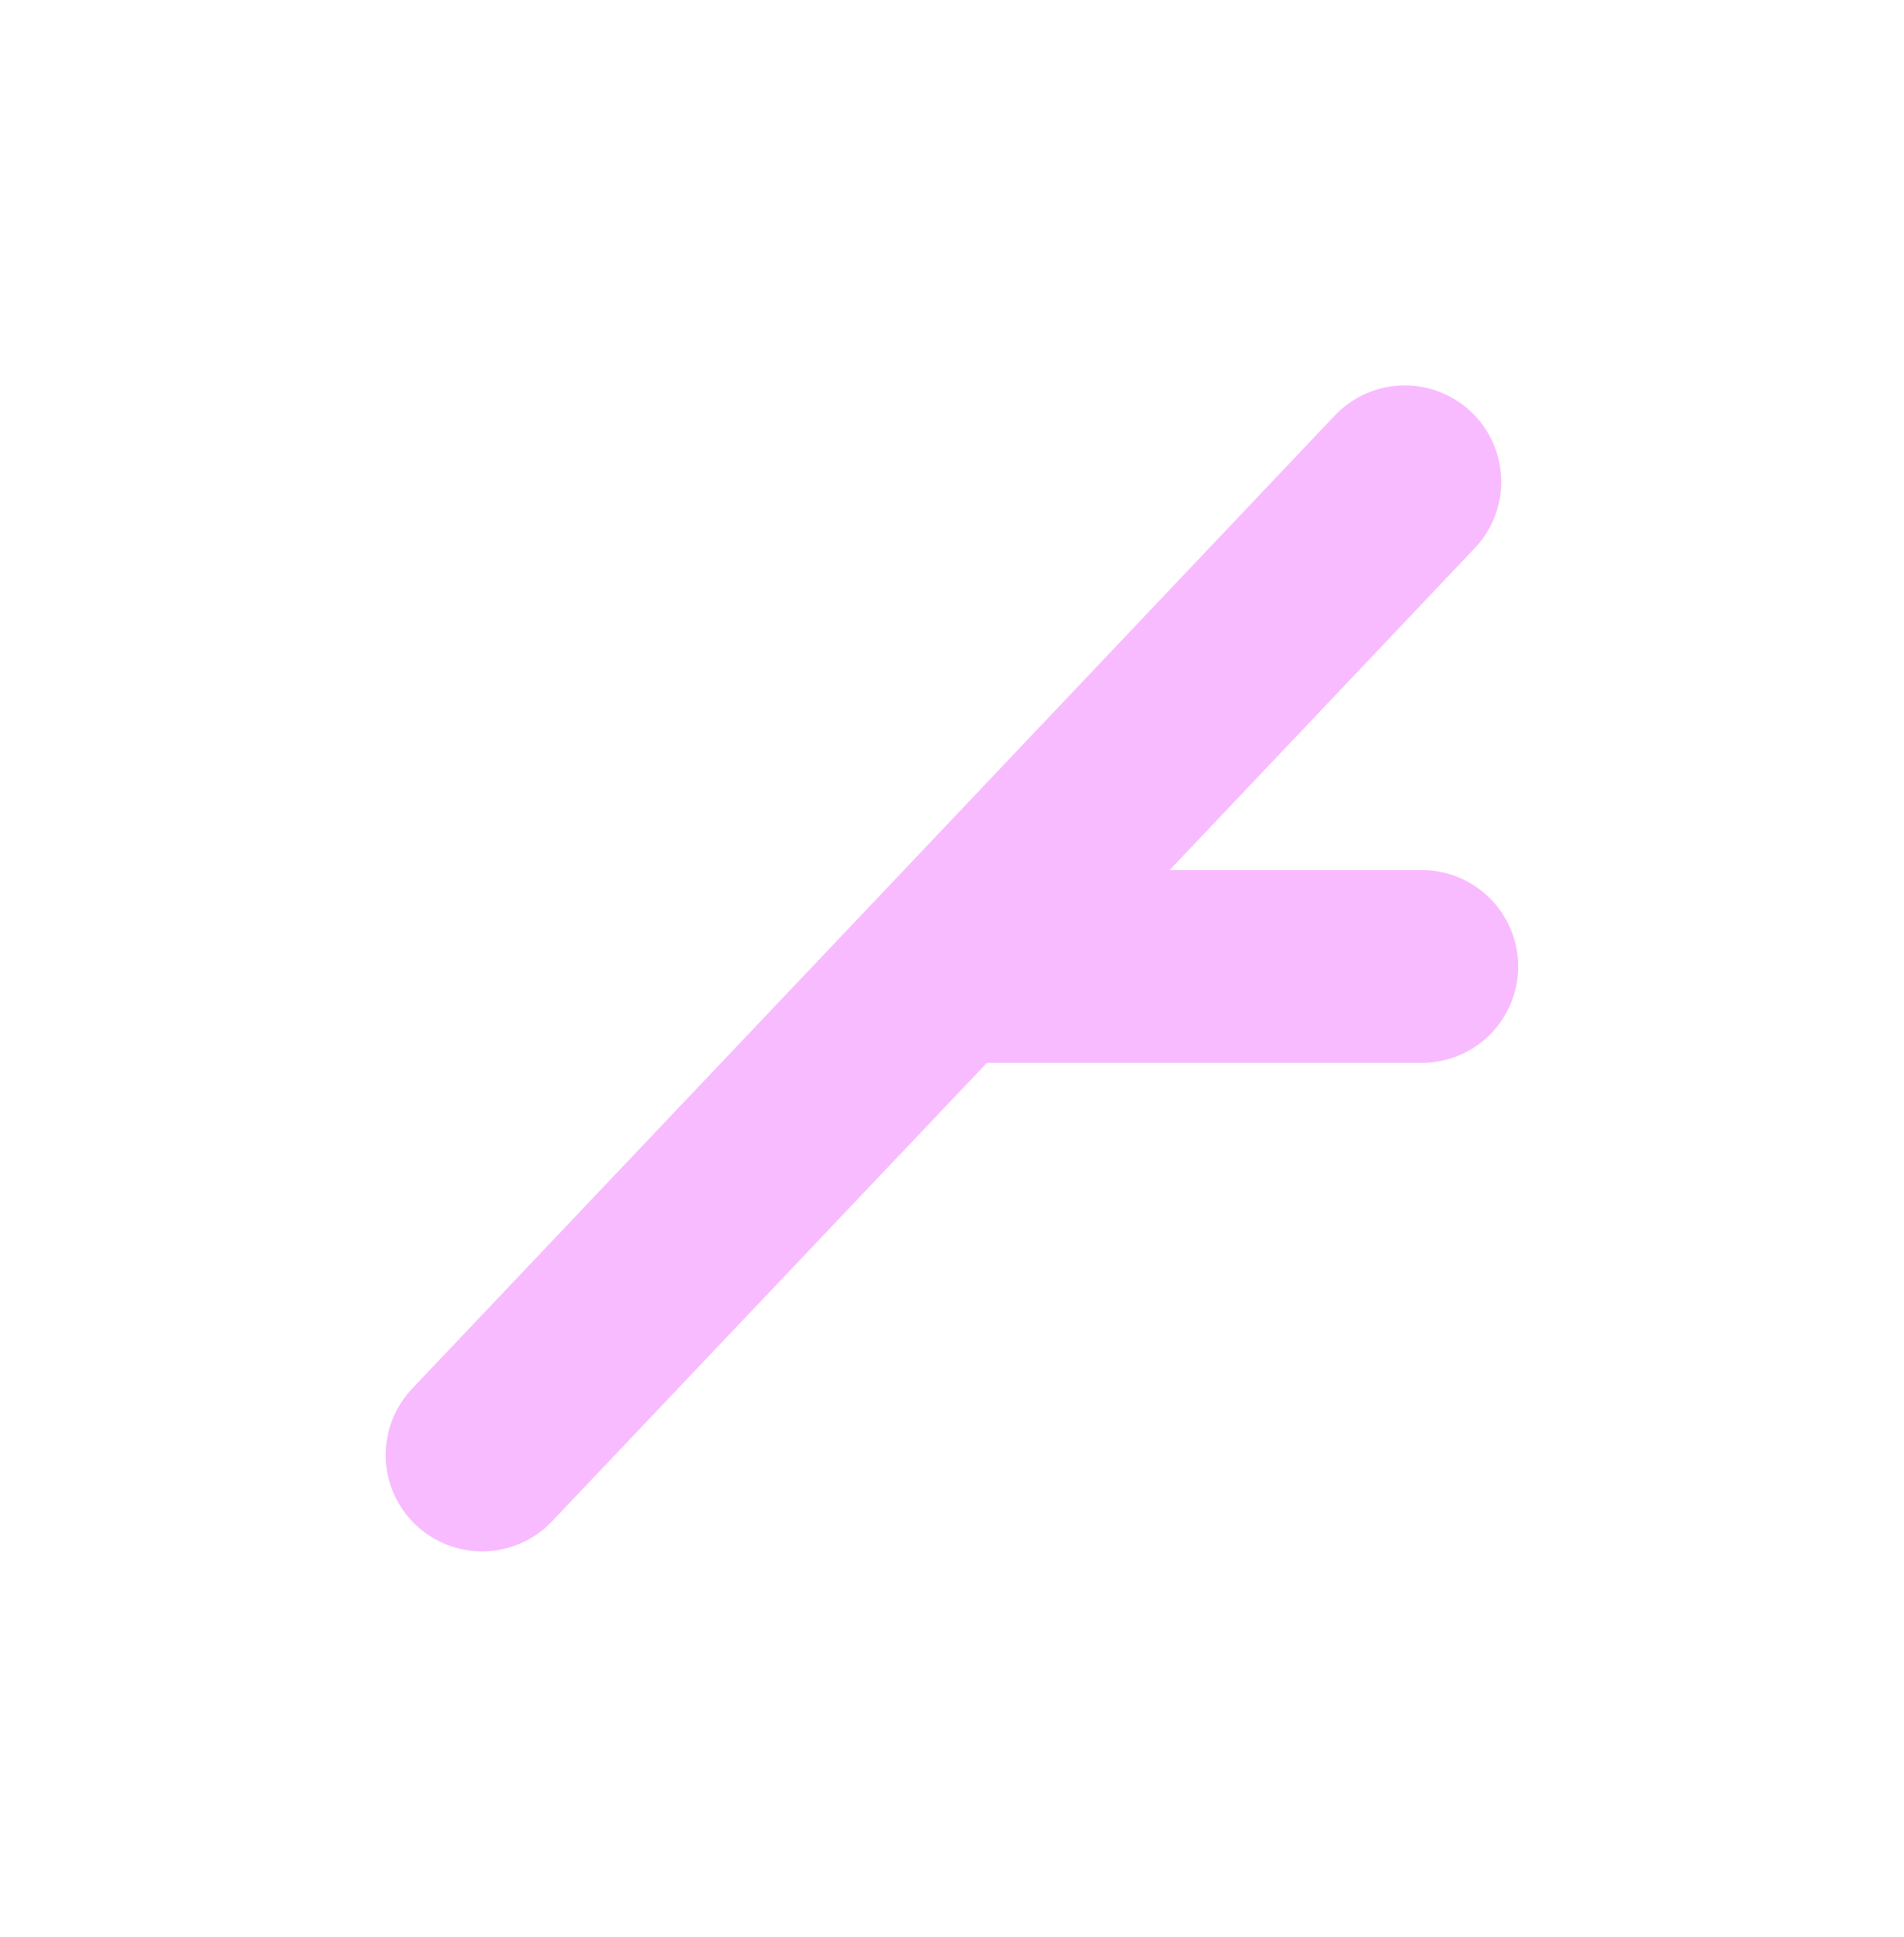
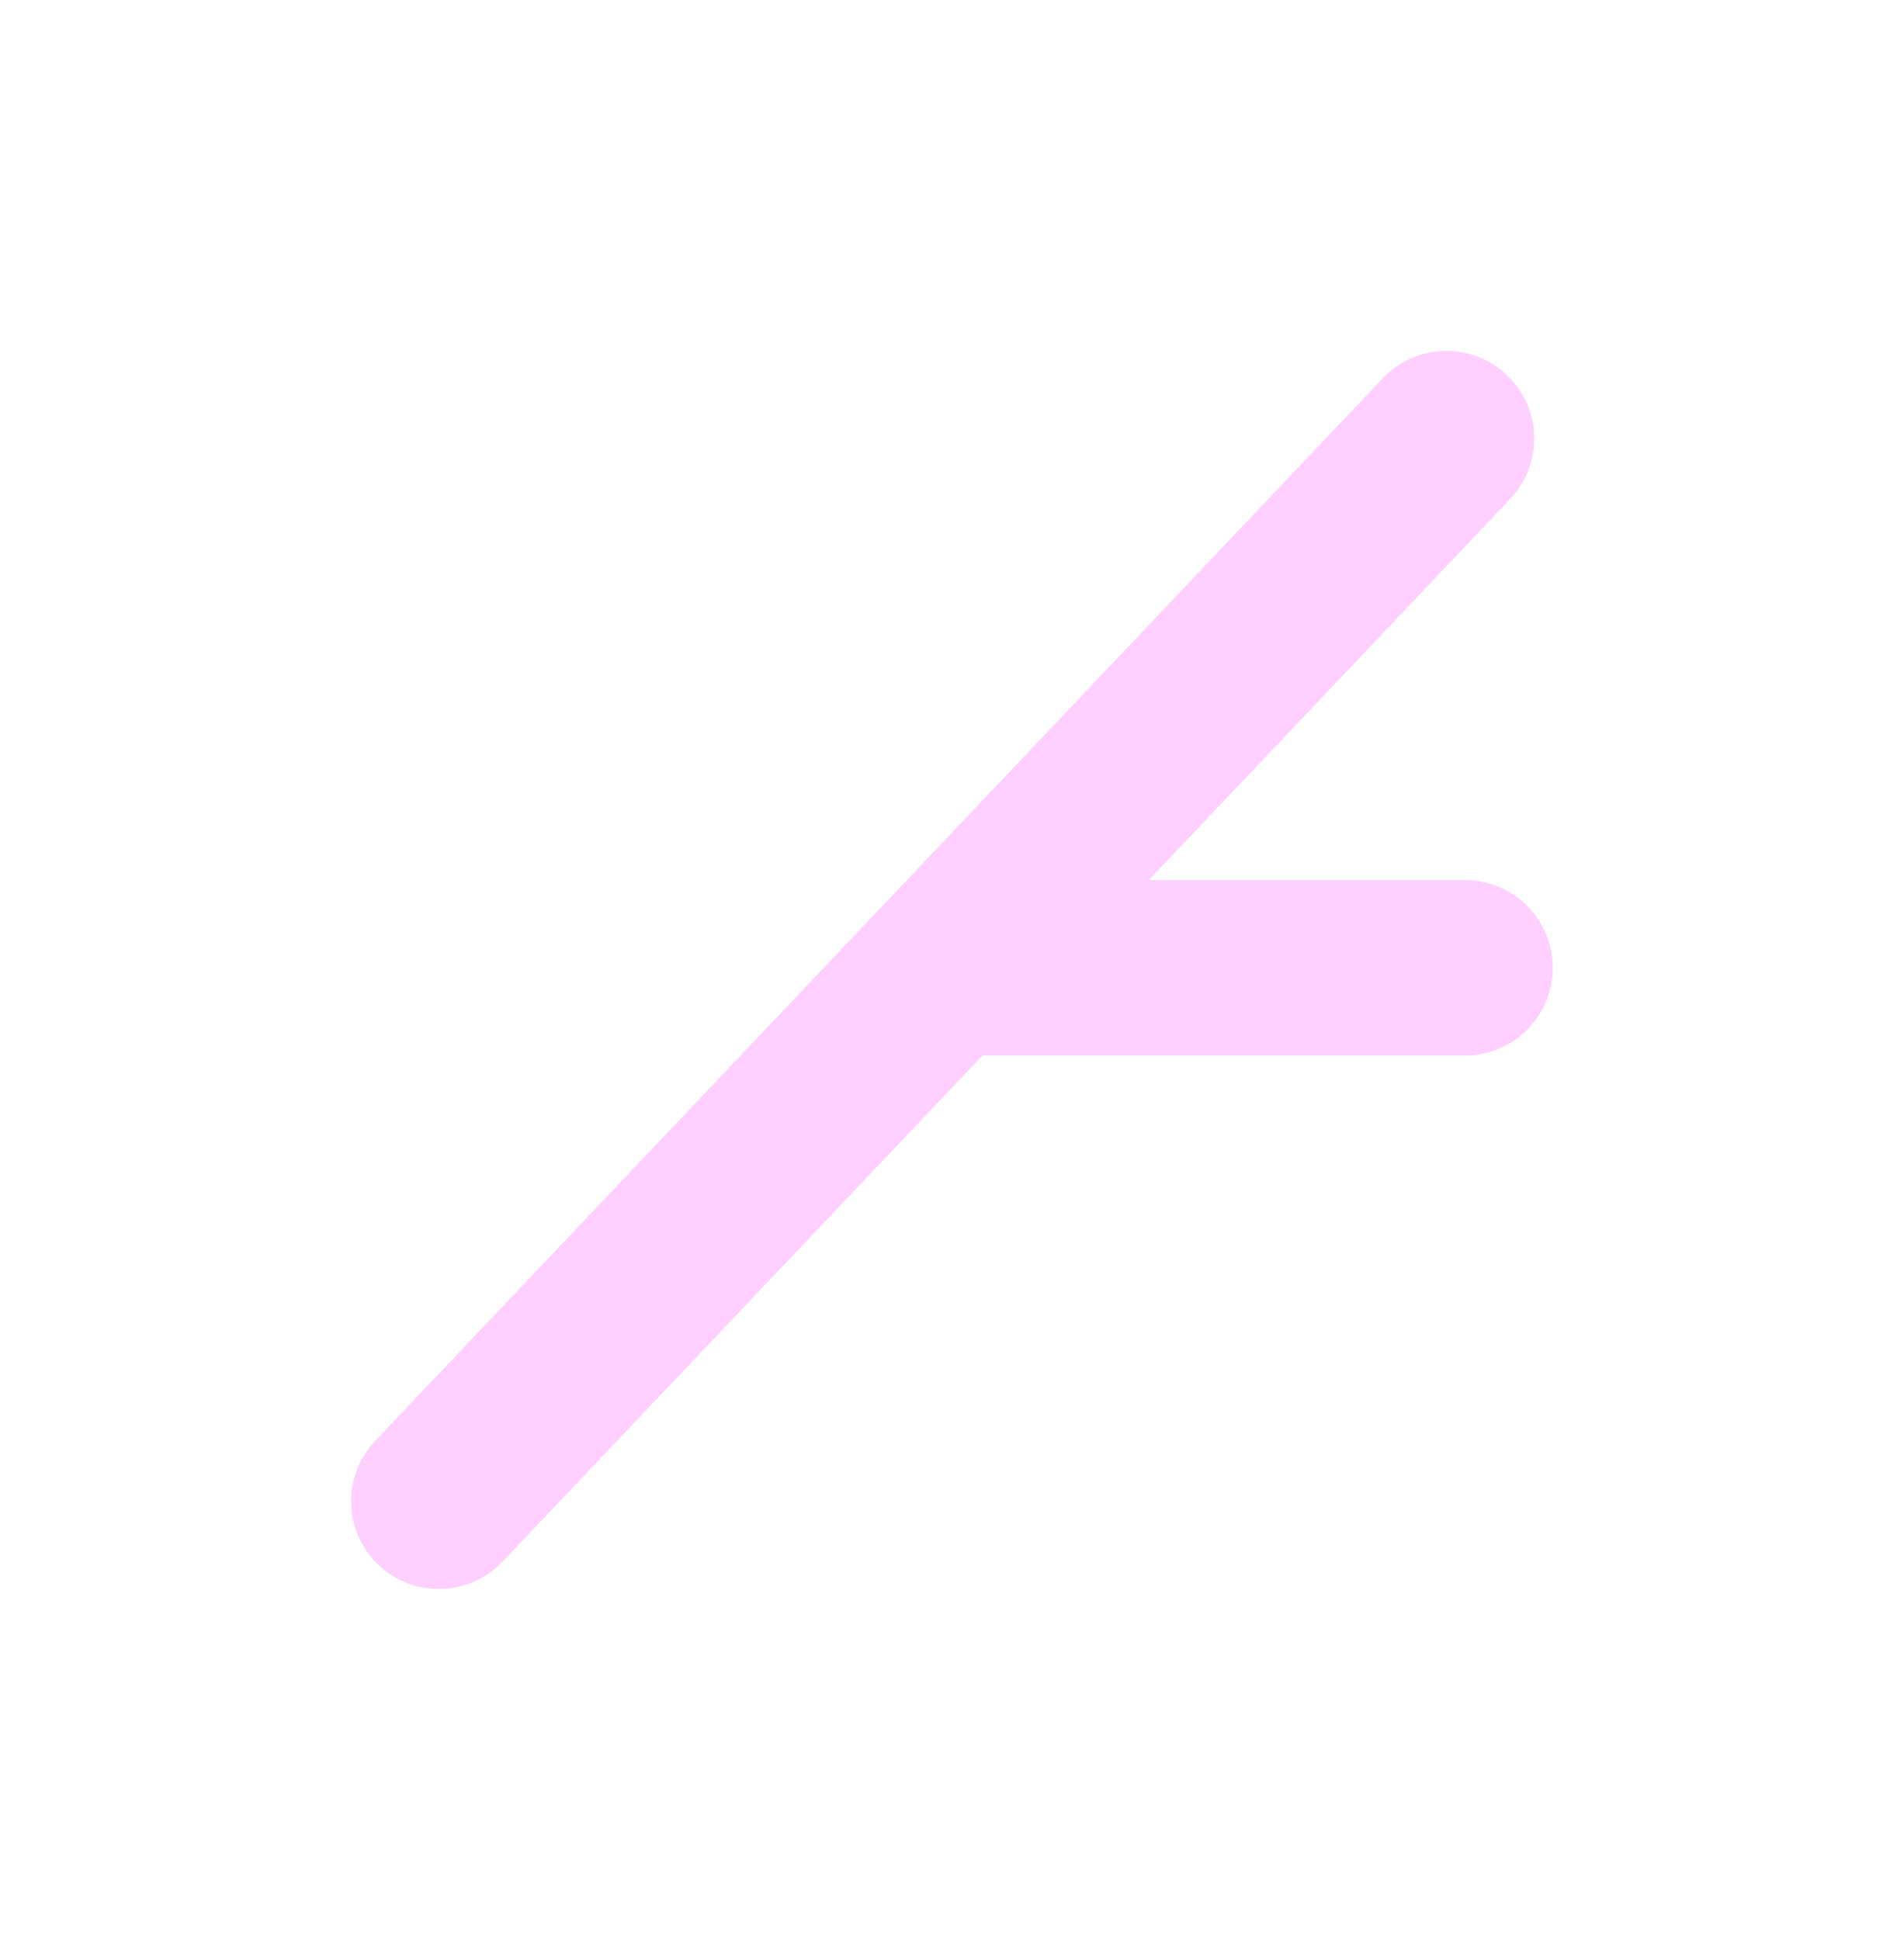
- <svg xmlns="http://www.w3.org/2000/svg" version="1.1" viewBox="0 0 39.488 40.186" width="39.488" height="40.186" filter="invert(93%) hue-rotate(180deg)">
+ <svg xmlns="http://www.w3.org/2000/svg" version="1.1" viewBox="0 0 43.38 44.217" width="43.38" height="44.217" filter="invert(93%) hue-rotate(180deg)">
  <defs>
    <style class="style-fonts">
      </style>
  </defs>
-   <rect x="0" y="0" width="39.488" height="40.186" fill="transparent" />
+   <rect x="0" y="0" width="43.38" height="44.217" fill="transparent" />
  <g stroke-linecap="round">
-     <g transform="translate(10 30.18553) rotate(0 9.569155 -10.09276)">
-       <path d="M0 0 C3.19 -3.36, 15.95 -16.82, 19.14 -20.19 M0 0 C3.19 -3.36, 15.95 -16.82, 19.14 -20.19" stroke="#da77f2" stroke-width="4" fill="none" />
+     <g transform="translate(10 34.21745) rotate(0 11.48053 -12.10872)">
+       <path d="M0 0 C3.83 -4.04, 19.13 -20.18, 22.96 -24.22 M0 0 C3.83 -4.04, 19.13 -20.18, 22.96 -24.22" stroke="#be4bdb" stroke-width="4" fill="none" />
    </g>
  </g>
  <mask />
  <g stroke-linecap="round">
-     <g transform="translate(19.96167 20.05061) rotate(0 4.763114 0)">
-       <path d="M0 0 C1.59 0, 7.94 0, 9.53 0 M0 0 C1.59 0, 7.94 0, 9.53 0" stroke="#da77f2" stroke-width="4" fill="none" />
+     <g transform="translate(21.95144 22.05815) rotate(0 5.714513 0)">
+       <path d="M0 0 C1.9 0, 9.52 0, 11.43 0 M0 0 C1.9 0, 9.52 0, 11.43 0" stroke="#be4bdb" stroke-width="4" fill="none" />
    </g>
  </g>
  <mask />
</svg>
